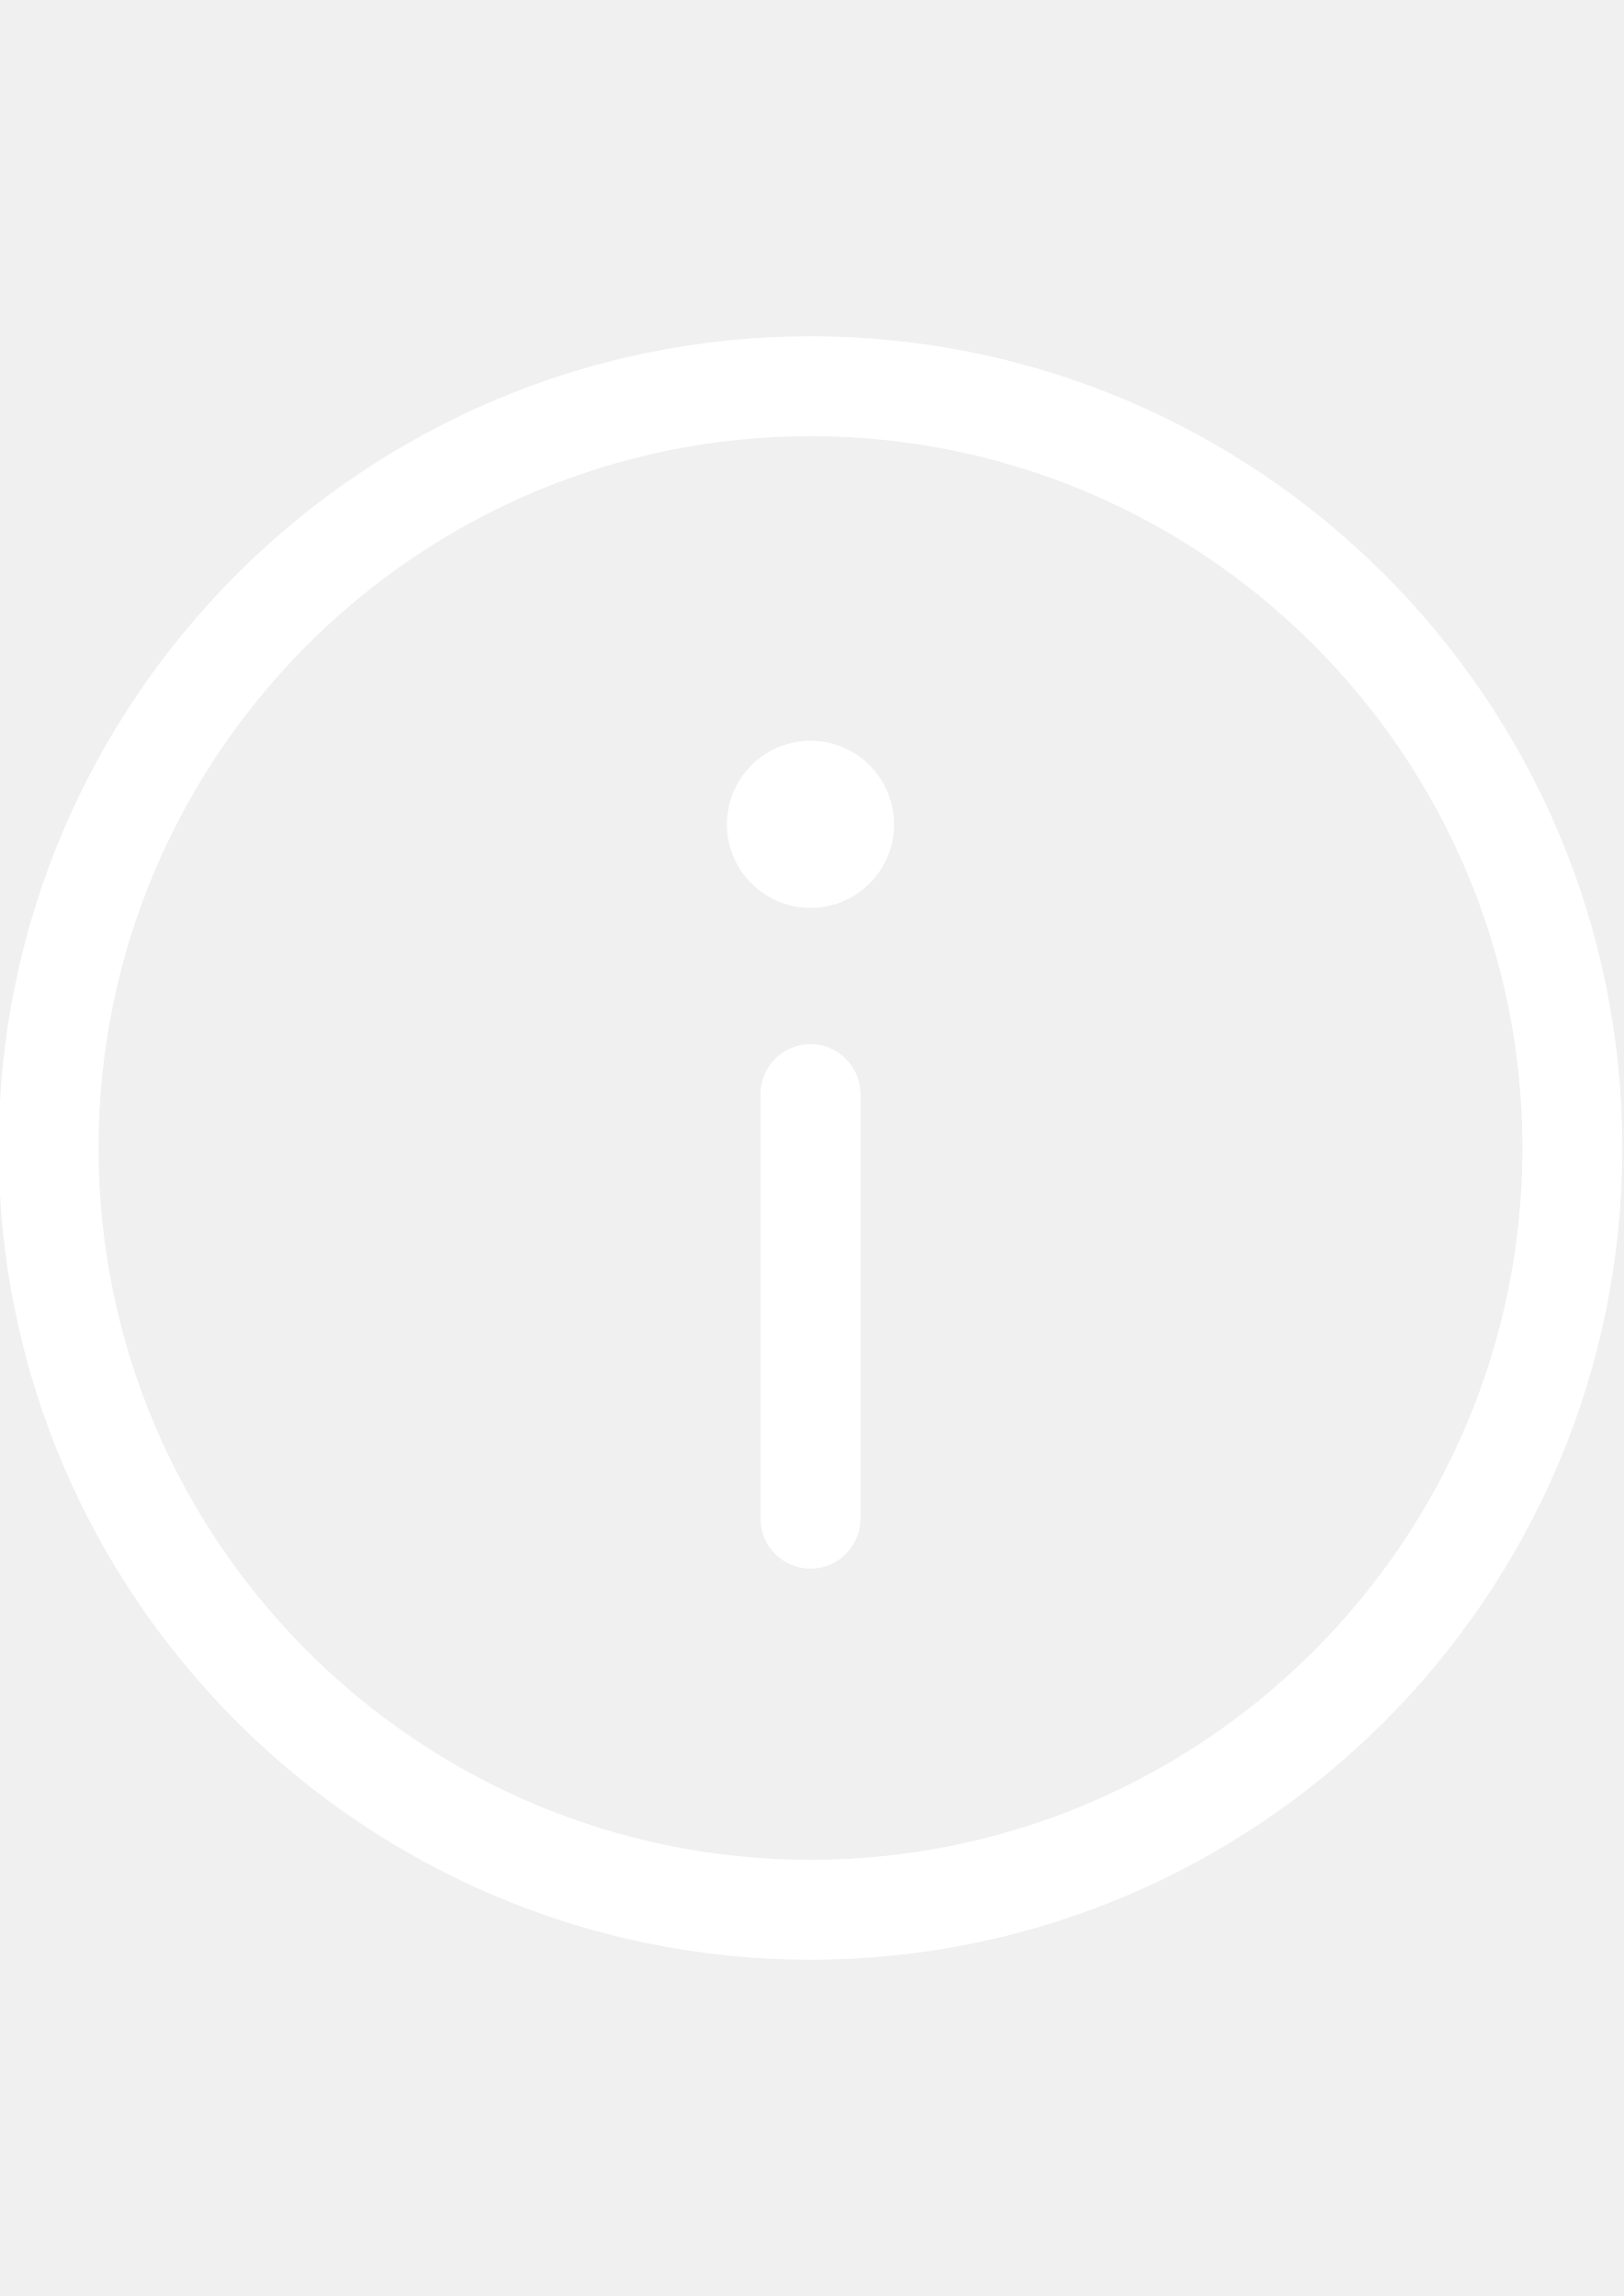
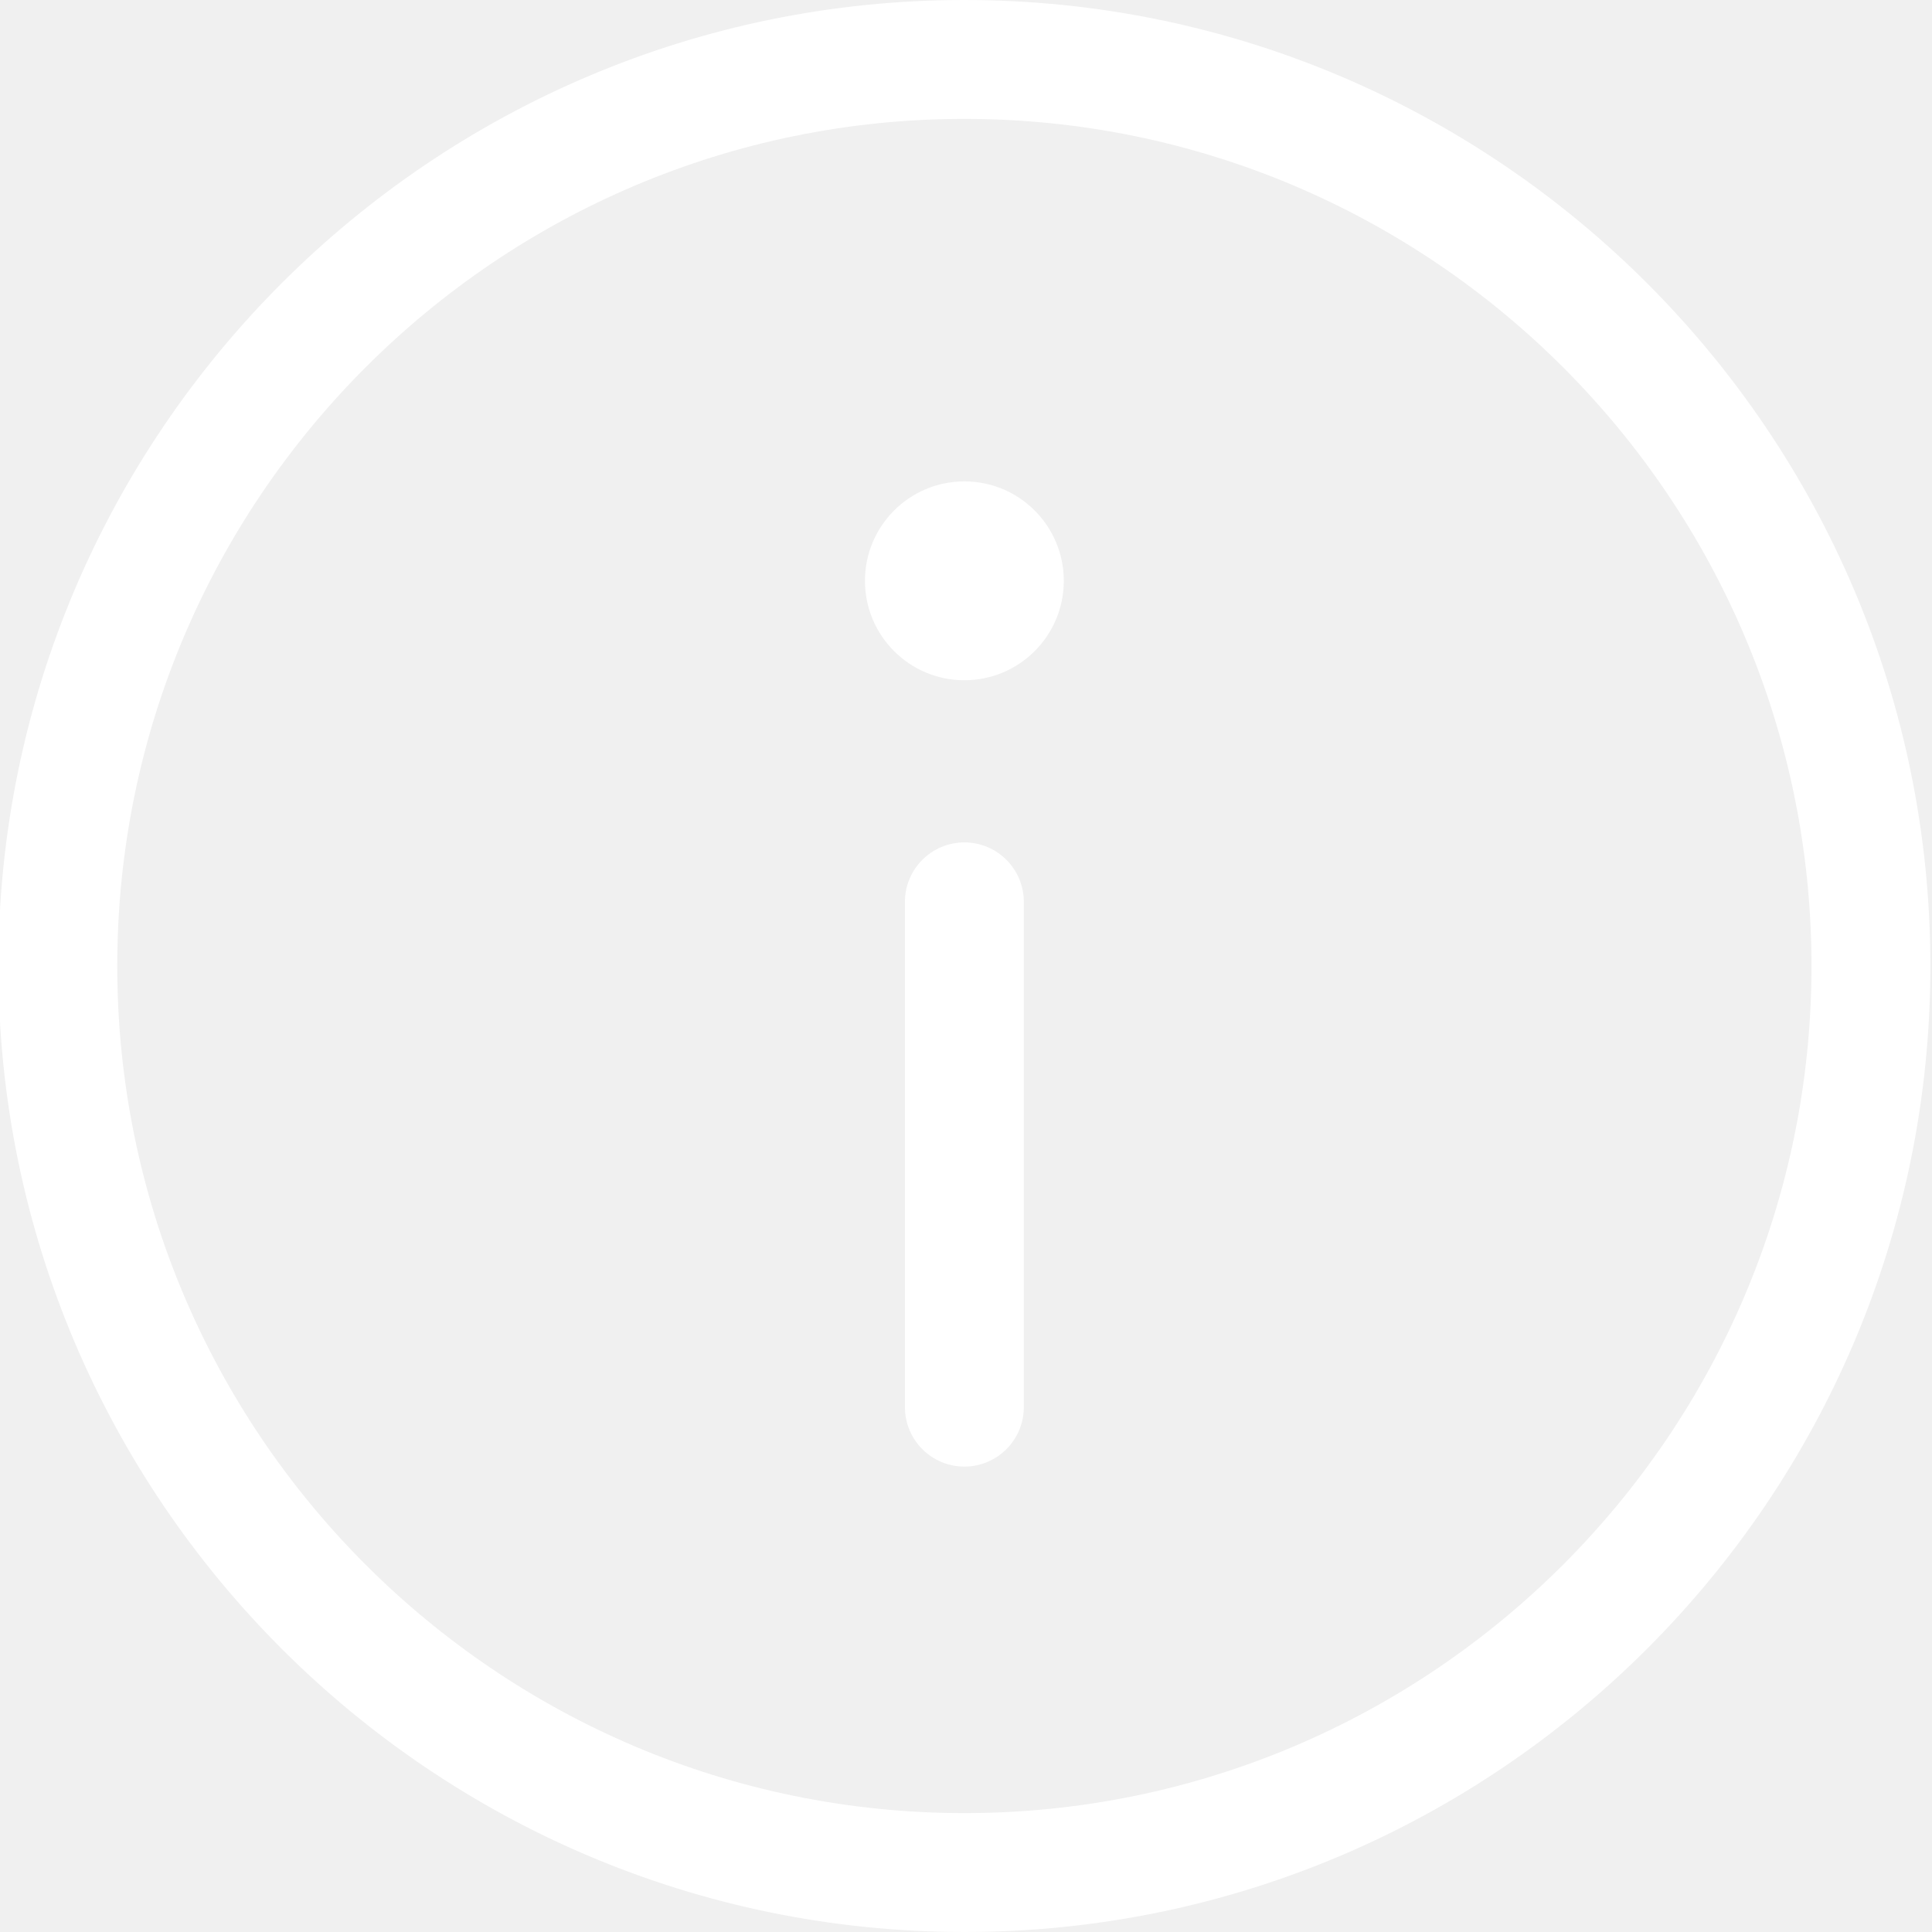
- <svg xmlns="http://www.w3.org/2000/svg" version="1.1" id="Capa_1" x="0px" y="0px" width="595.279px" height="841.891px" viewBox="0 0 595.279 841.891" enable-background="new 0 0 595.279 841.891" xml:space="preserve">
+ <svg xmlns="http://www.w3.org/2000/svg" version="1.1" id="Capa_1" x="0px" y="0px" width="595.279px" height="595.28px" viewBox="0 123.305 595.279 595.28" enable-background="new 0 123.305 595.279 595.28" xml:space="preserve">
  <g>
    <g>
-       <path fill="#FFFFFF" d="M297.14,123.305C133.025,123.305-0.5,256.822-0.5,420.945c0,164.123,133.525,297.64,297.64,297.64    c164.114,0,297.64-133.517,297.64-297.64C594.78,256.822,461.254,123.305,297.14,123.305z M297.14,681.952    c-143.92,0-261.007-117.087-261.007-261.007c0-143.921,117.087-261.008,261.007-261.008    c143.921,0,261.008,117.087,261.008,261.008C558.148,564.865,441.061,681.952,297.14,681.952z" />
+       <path fill="#FFFFFF" d="M297.14,123.305C133.025,123.305-0.5,256.822-0.5,420.945s133.525,297.64,297.641,297.64    c164.114,0,297.64-133.517,297.64-297.64S461.255,123.305,297.14,123.305z M297.14,681.952    c-143.92,0-261.008-117.087-261.008-261.007c0-143.921,117.088-261.008,261.008-261.008    c143.921,0,261.008,117.087,261.008,261.008C558.148,564.865,441.061,681.952,297.14,681.952z" />
      <circle fill="#FFFFFF" cx="297.14" cy="302.264" r="30.634" />
-       <path fill="#FFFFFF" d="M297.14,382.865c-10.111,0-18.317,8.206-18.317,18.316V556.87c0,10.111,8.206,18.316,18.317,18.316    c10.11,0,18.316-8.205,18.316-18.316V401.182C315.456,391.062,307.25,382.865,297.14,382.865z" />
+       <path fill="#FFFFFF" d="M297.14,382.865c-10.111,0-18.317,8.206-18.317,18.315V556.87c0,10.111,8.206,18.315,18.317,18.315    c10.11,0,18.315-8.205,18.315-18.315V401.182C315.456,391.062,307.251,382.865,297.14,382.865z" />
    </g>
  </g>
</svg>
